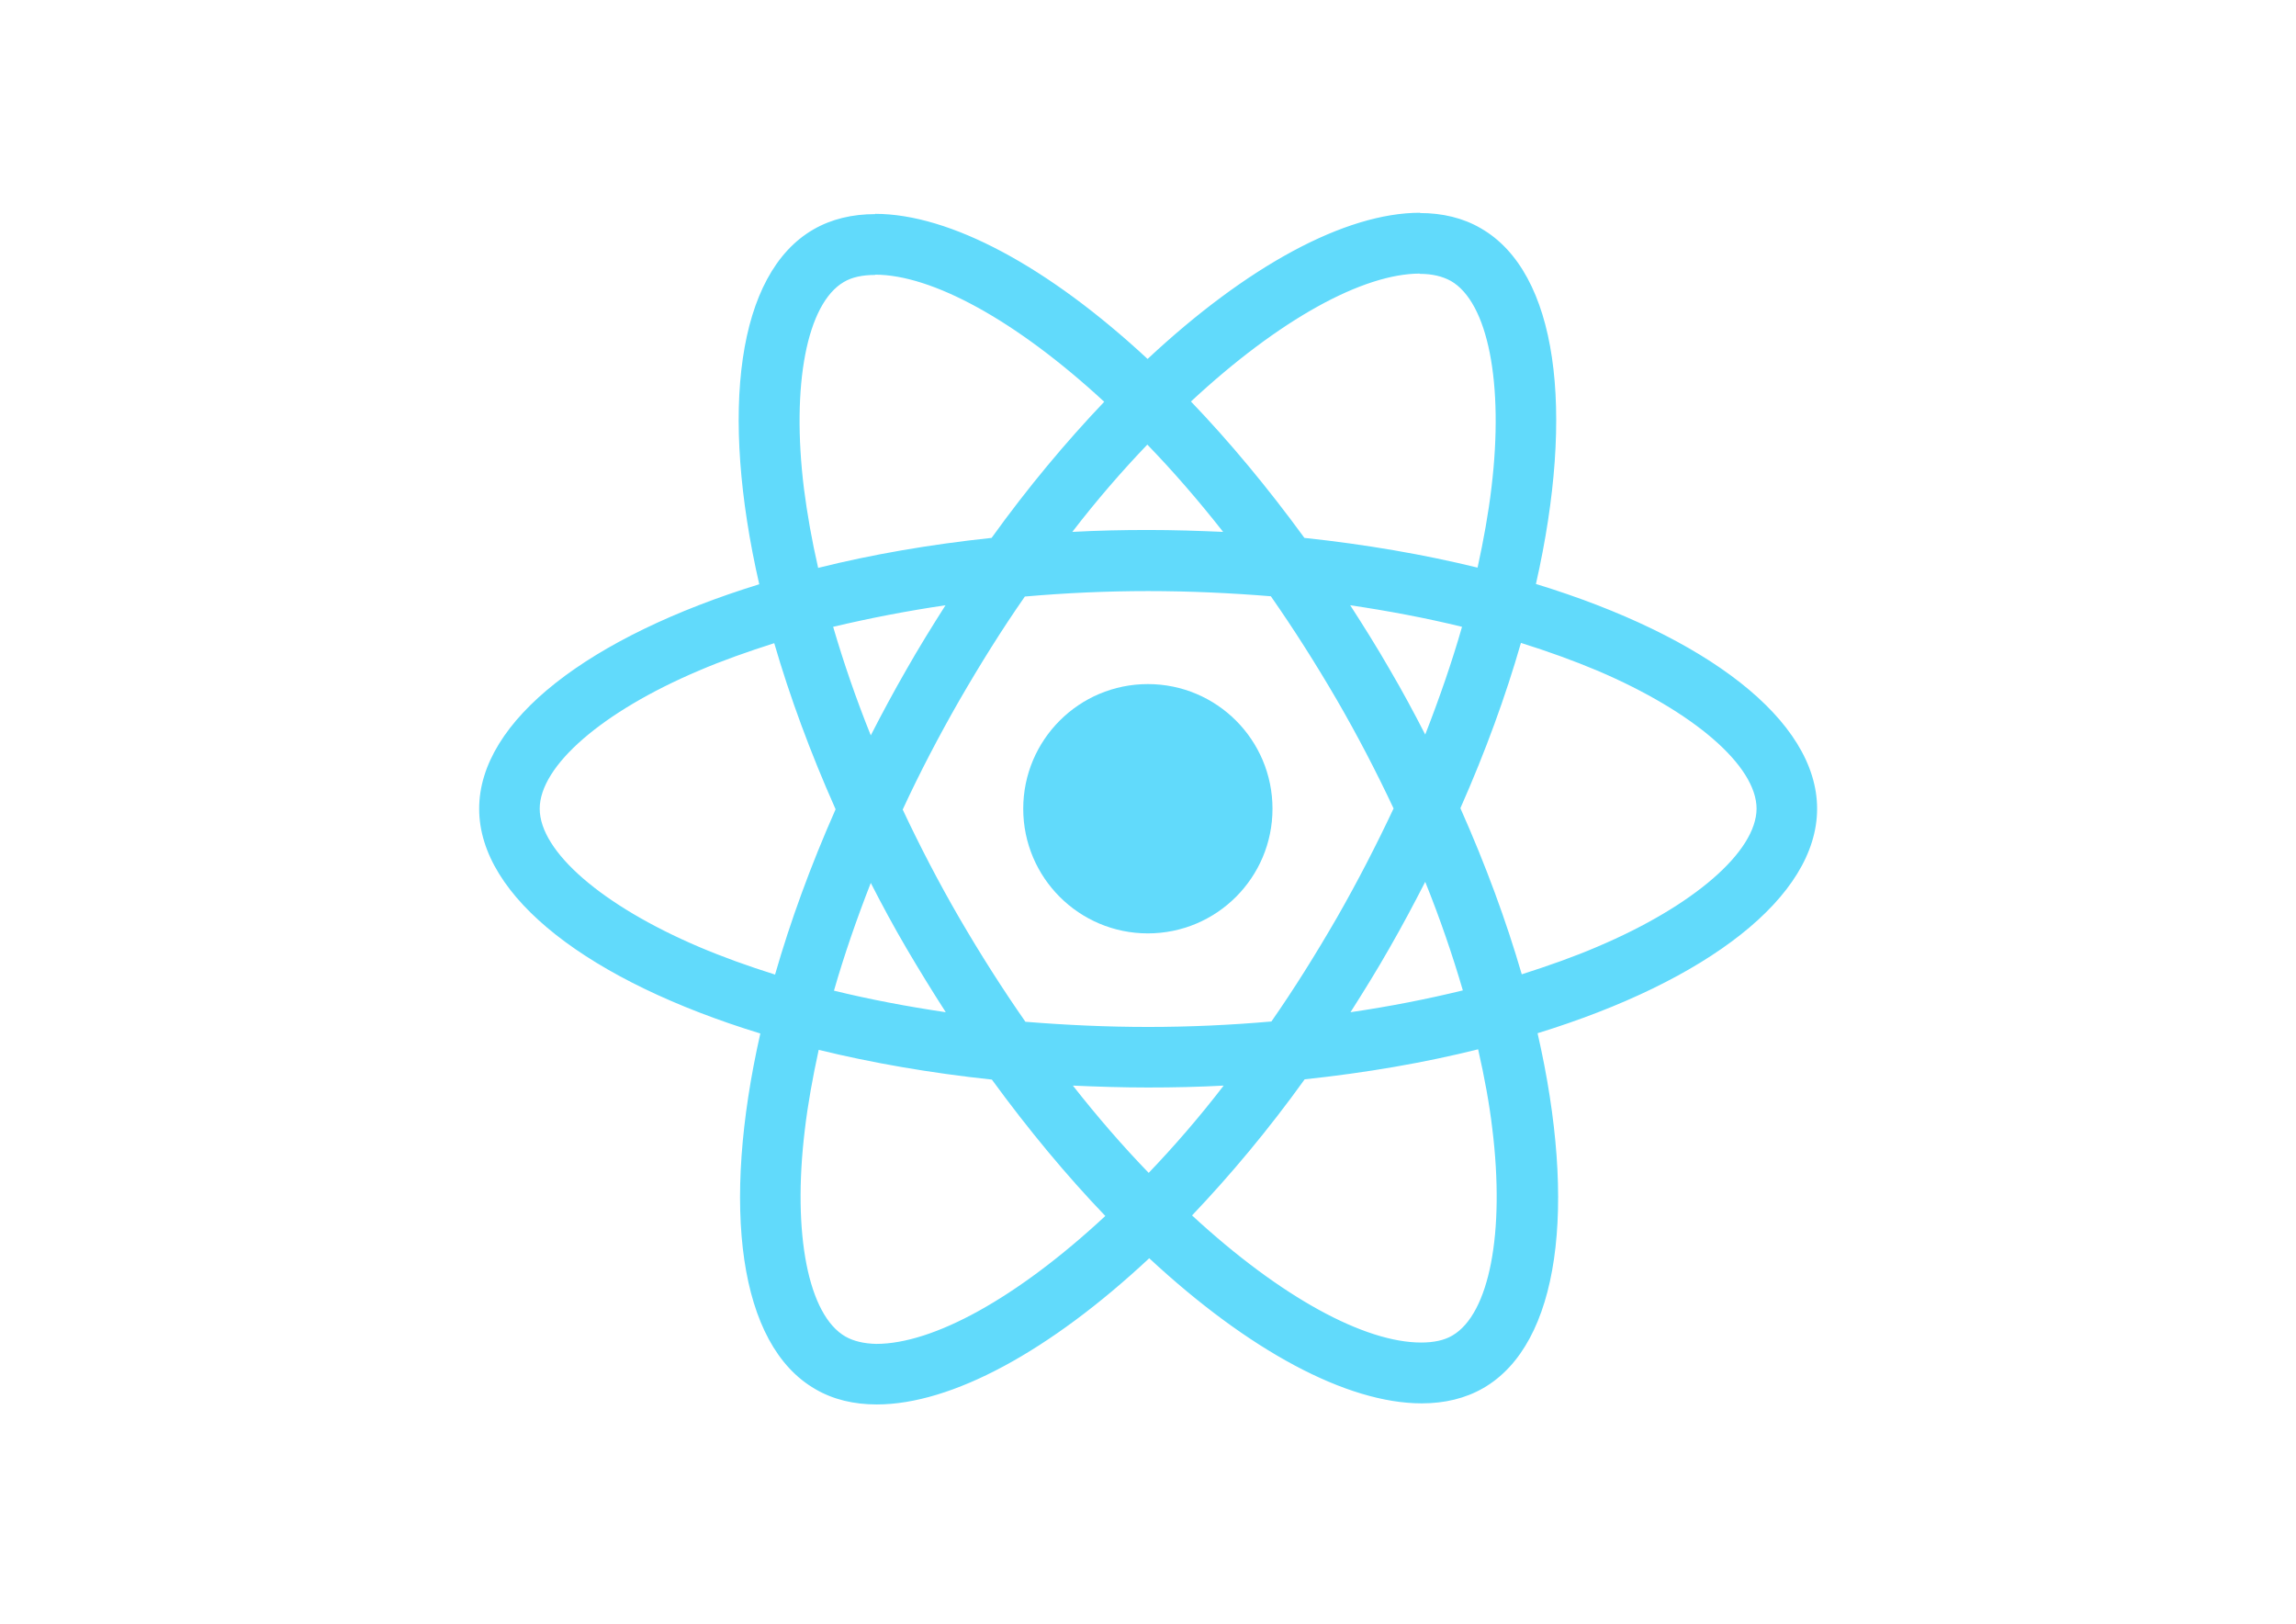
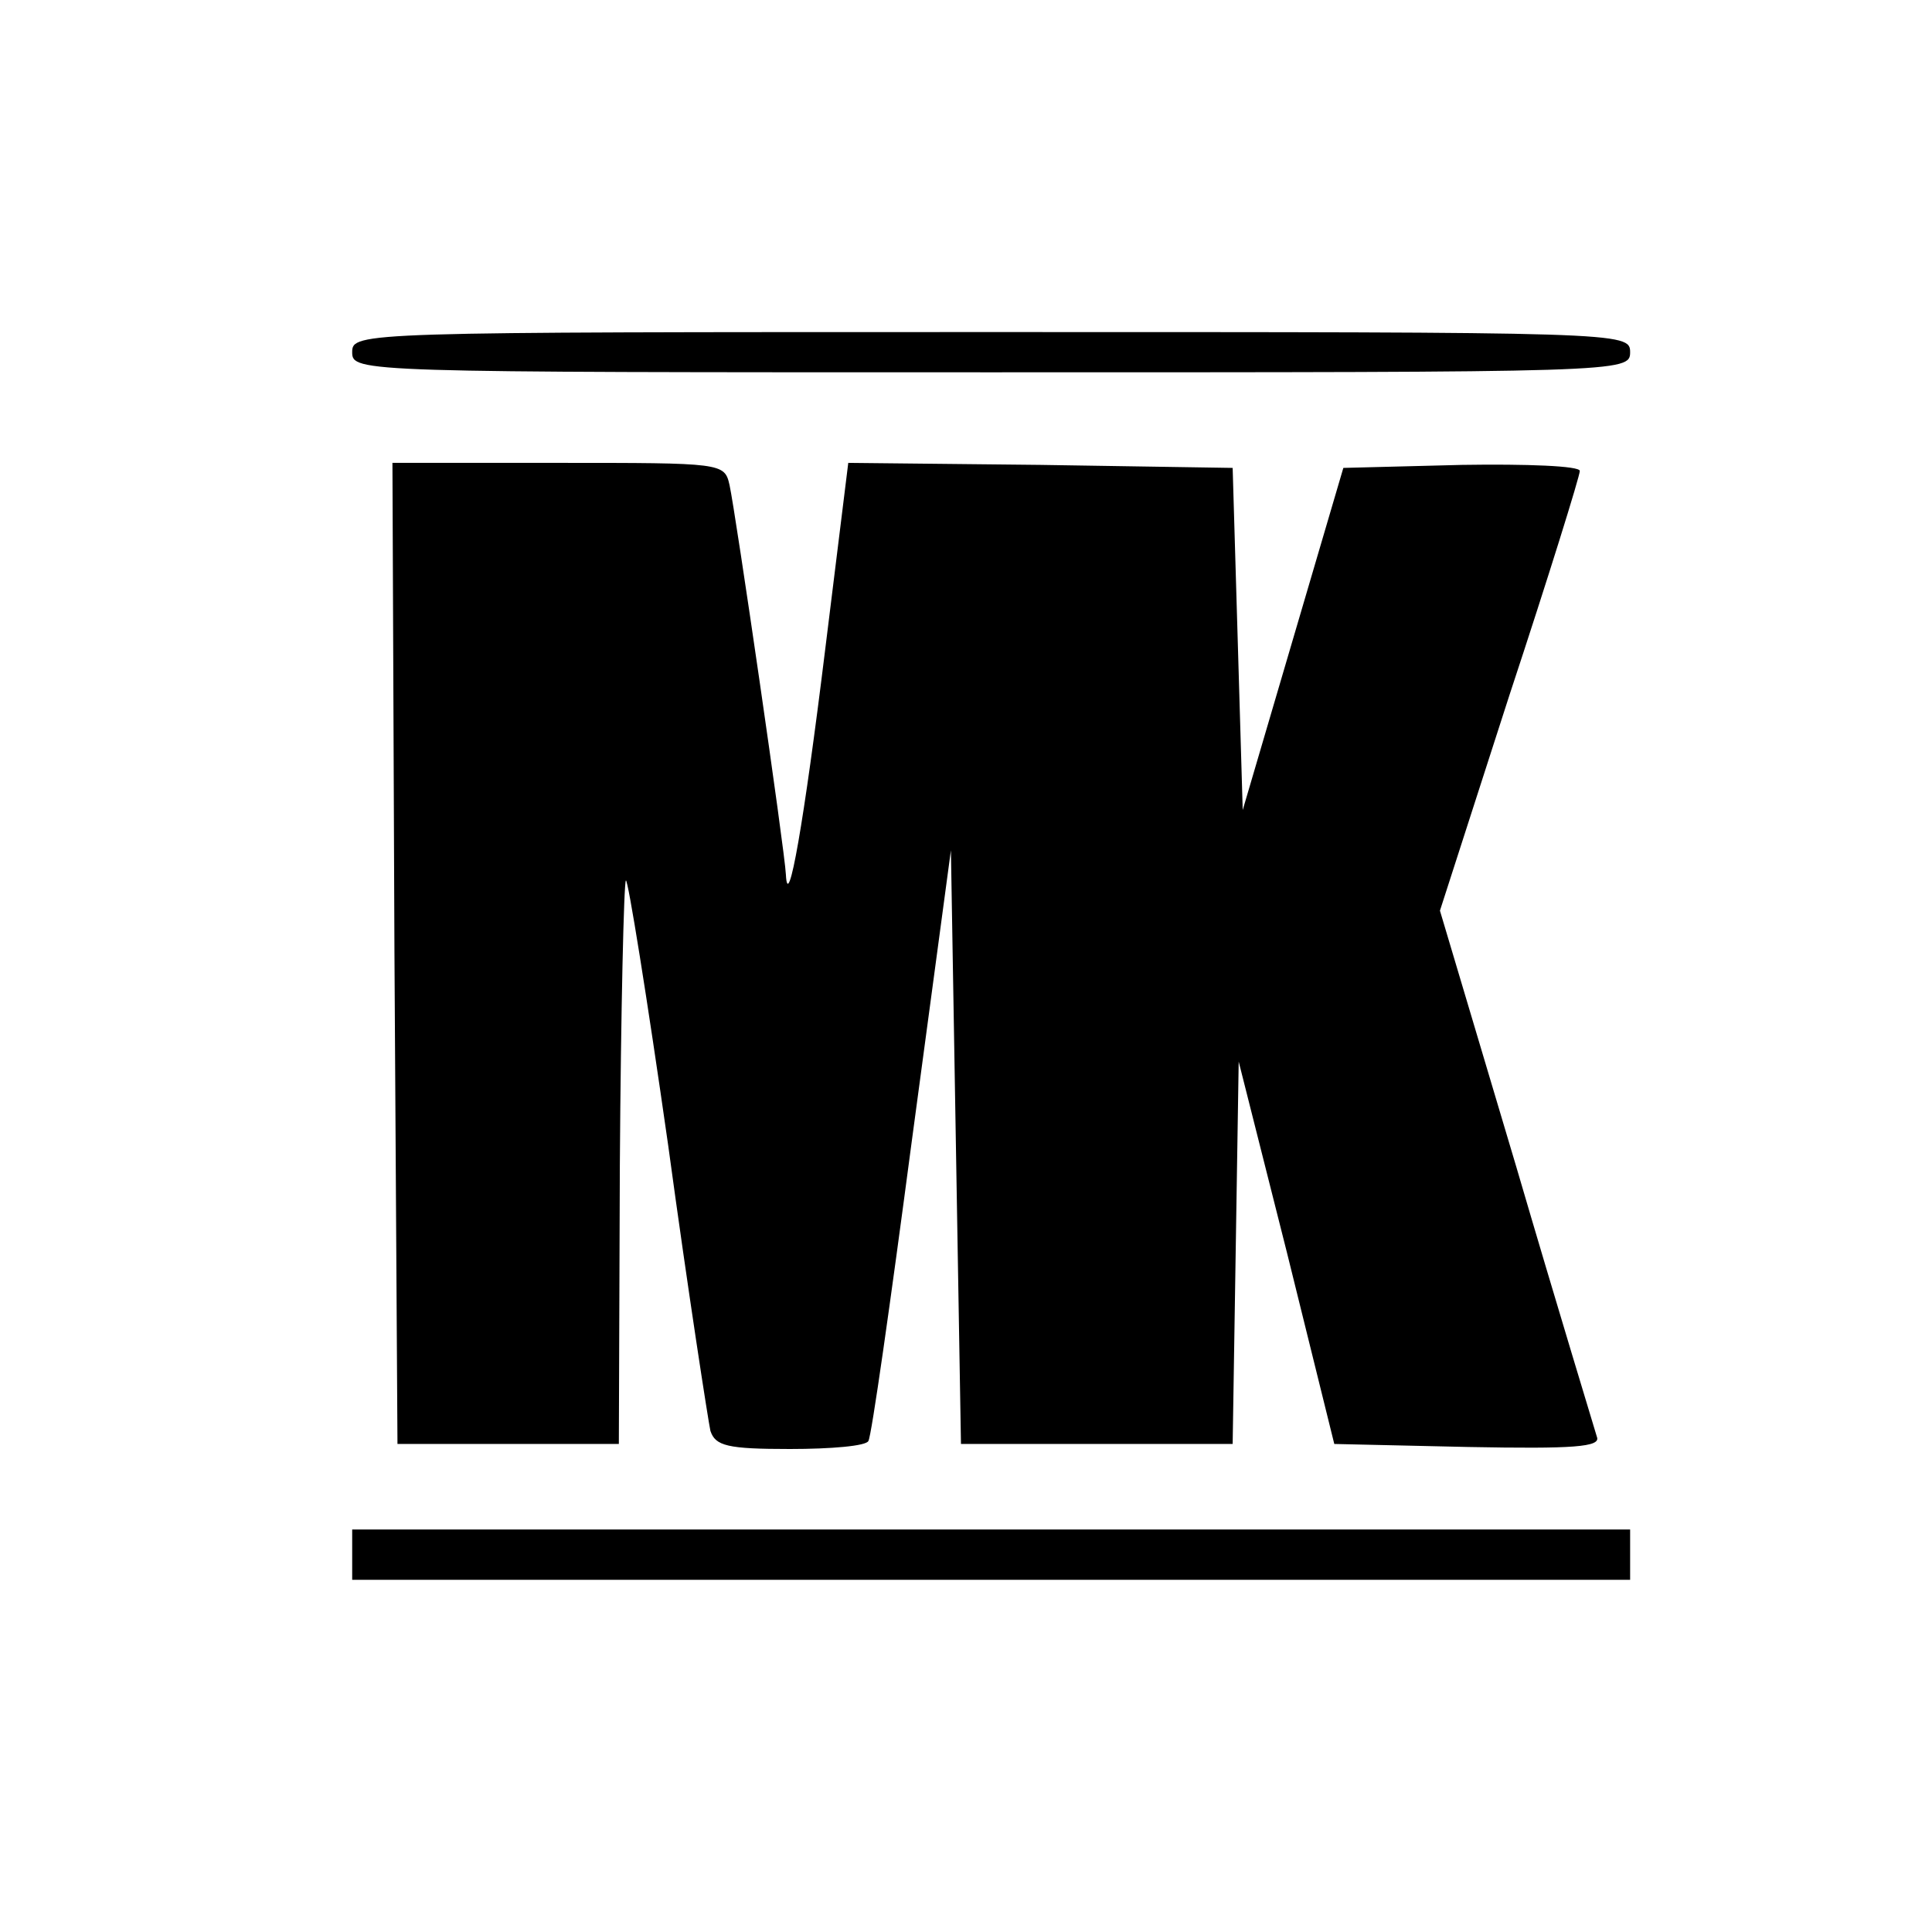
- <svg xmlns="http://www.w3.org/2000/svg" viewBox="0 0 841.9 595.3">
-   <g fill="#61DAFB">
-     <path d="M666.3 296.5c0-32.5-40.7-63.3-103.1-82.4 14.4-63.6 8-114.2-20.2-130.4-6.5-3.8-14.1-5.6-22.4-5.6v22.3c4.6 0 8.3.9 11.4 2.6 13.6 7.8 19.5 37.5 14.9 75.7-1.1 9.4-2.9 19.3-5.1 29.4-19.6-4.8-41-8.5-63.5-10.9-13.5-18.5-27.5-35.3-41.6-50 32.6-30.3 63.2-46.9 84-46.9V78c-27.5 0-63.5 19.6-99.9 53.6-36.4-33.8-72.4-53.2-99.9-53.2v22.3c20.7 0 51.4 16.5 84 46.6-14 14.7-28 31.4-41.3 49.9-22.6 2.4-44 6.1-63.6 11-2.3-10-4-19.7-5.2-29-4.7-38.2 1.1-67.9 14.6-75.8 3-1.8 6.9-2.6 11.5-2.6V78.5c-8.4 0-16 1.8-22.6 5.6-28.1 16.2-34.4 66.7-19.9 130.1-62.2 19.2-102.7 49.9-102.7 82.3 0 32.5 40.7 63.3 103.1 82.4-14.4 63.6-8 114.2 20.2 130.4 6.5 3.8 14.1 5.6 22.5 5.6 27.5 0 63.5-19.6 99.9-53.6 36.4 33.8 72.4 53.2 99.9 53.2 8.4 0 16-1.8 22.6-5.6 28.1-16.2 34.4-66.7 19.9-130.1 62-19.1 102.5-49.9 102.5-82.3zm-130.2-66.7c-3.7 12.9-8.3 26.2-13.5 39.5-4.1-8-8.4-16-13.1-24-4.6-8-9.5-15.8-14.4-23.4 14.2 2.1 27.9 4.7 41 7.9zm-45.8 106.5c-7.8 13.5-15.8 26.3-24.1 38.2-14.9 1.3-30 2-45.2 2-15.1 0-30.2-.7-45-1.9-8.3-11.9-16.4-24.6-24.2-38-7.6-13.1-14.5-26.4-20.8-39.8 6.2-13.4 13.2-26.8 20.7-39.9 7.8-13.5 15.8-26.3 24.1-38.2 14.9-1.3 30-2 45.2-2 15.1 0 30.2.7 45 1.9 8.3 11.9 16.4 24.6 24.2 38 7.6 13.1 14.5 26.4 20.8 39.8-6.3 13.4-13.2 26.8-20.7 39.9zm32.3-13c5.4 13.4 10 26.8 13.8 39.8-13.1 3.2-26.9 5.9-41.2 8 4.9-7.7 9.8-15.6 14.4-23.7 4.6-8 8.9-16.1 13-24.1zM421.2 430c-9.3-9.6-18.6-20.3-27.8-32 9 .4 18.2.7 27.5.7 9.4 0 18.7-.2 27.8-.7-9 11.7-18.3 22.4-27.5 32zm-74.4-58.9c-14.2-2.1-27.9-4.7-41-7.9 3.7-12.9 8.3-26.2 13.5-39.5 4.1 8 8.4 16 13.1 24 4.7 8 9.5 15.8 14.4 23.4zM420.7 163c9.3 9.6 18.6 20.3 27.8 32-9-.4-18.2-.7-27.5-.7-9.4 0-18.7.2-27.8.7 9-11.7 18.3-22.4 27.5-32zm-74 58.9c-4.9 7.7-9.8 15.6-14.4 23.7-4.6 8-8.9 16-13 24-5.4-13.4-10-26.8-13.8-39.8 13.1-3.1 26.9-5.8 41.2-7.9zm-90.5 125.2c-35.4-15.1-58.3-34.9-58.3-50.6 0-15.7 22.9-35.6 58.3-50.6 8.6-3.7 18-7 27.7-10.1 5.7 19.6 13.2 40 22.5 60.9-9.2 20.8-16.6 41.1-22.2 60.6-9.9-3.1-19.3-6.5-28-10.2zM310 490c-13.6-7.8-19.5-37.5-14.9-75.7 1.1-9.4 2.9-19.3 5.1-29.4 19.6 4.8 41 8.5 63.5 10.9 13.5 18.5 27.5 35.3 41.6 50-32.6 30.3-63.2 46.9-84 46.9-4.5-.1-8.3-1-11.3-2.7zm237.2-76.2c4.7 38.2-1.1 67.9-14.6 75.8-3 1.8-6.9 2.6-11.5 2.6-20.7 0-51.4-16.5-84-46.6 14-14.7 28-31.4 41.3-49.9 22.6-2.4 44-6.1 63.6-11 2.3 10.1 4.1 19.8 5.2 29.1zm38.5-66.7c-8.6 3.7-18 7-27.7 10.1-5.7-19.6-13.2-40-22.5-60.9 9.2-20.8 16.6-41.1 22.2-60.6 9.9 3.1 19.3 6.5 28.1 10.2 35.4 15.1 58.3 34.9 58.3 50.6-.1 15.7-23 35.6-58.4 50.6zM320.8 78.4z" />
-     <circle cx="420.9" cy="296.5" r="45.7" />
-     <path d="M520.5 78.1z" />
+ <svg xmlns="http://www.w3.org/2000/svg" version="1.0" width="192pt" height="192pt" viewBox="0 0 192 192" preserveAspectRatio="xMidYMid meet">
+   <g transform="translate(0,192) scale(0.1,-0.1)" fill="#000000" stroke="none">
+     <path d="M350 1570 c0 -20 7 -20 635 -20 628 0 635 0 635 20 0 20 -7 20 -635 20 -628 0 -635 0 -635 -20z" />
+     <path d="M392 973 l3 -488 110 0 110 0 1 278 c1 153 4 280 6 282 2 2 21 -116 42 -263 20 -147 40 -275 42 -284 5 -15 17 -18 79 -18 41 0 76 3 78 8 3 4 22 138 43 297 l39 290 5 -295 5 -295 135 0 135 0 3 190 3 190 48 -190 47 -190 133 -3 c105 -2 132 0 128 10 -2 7 -39 128 -80 268 l-76 255 69 214 c39 118 70 218 70 223 0 5 -53 7 -117 6 l-118 -3 -50 -170 -50 -170 -5 170 -5 170 -191 3 -191 2 -23 -186 c-21 -171 -37 -263 -39 -223 -1 23 -50 360 -56 387 -5 22 -7 22 -170 22 l-165 0 2 -487z" />
+     <path d="M350 375 l0 -25 635 0 635 0 0 25 0 25 -635 0 -635 0 0 -25z" />
  </g>
</svg>
